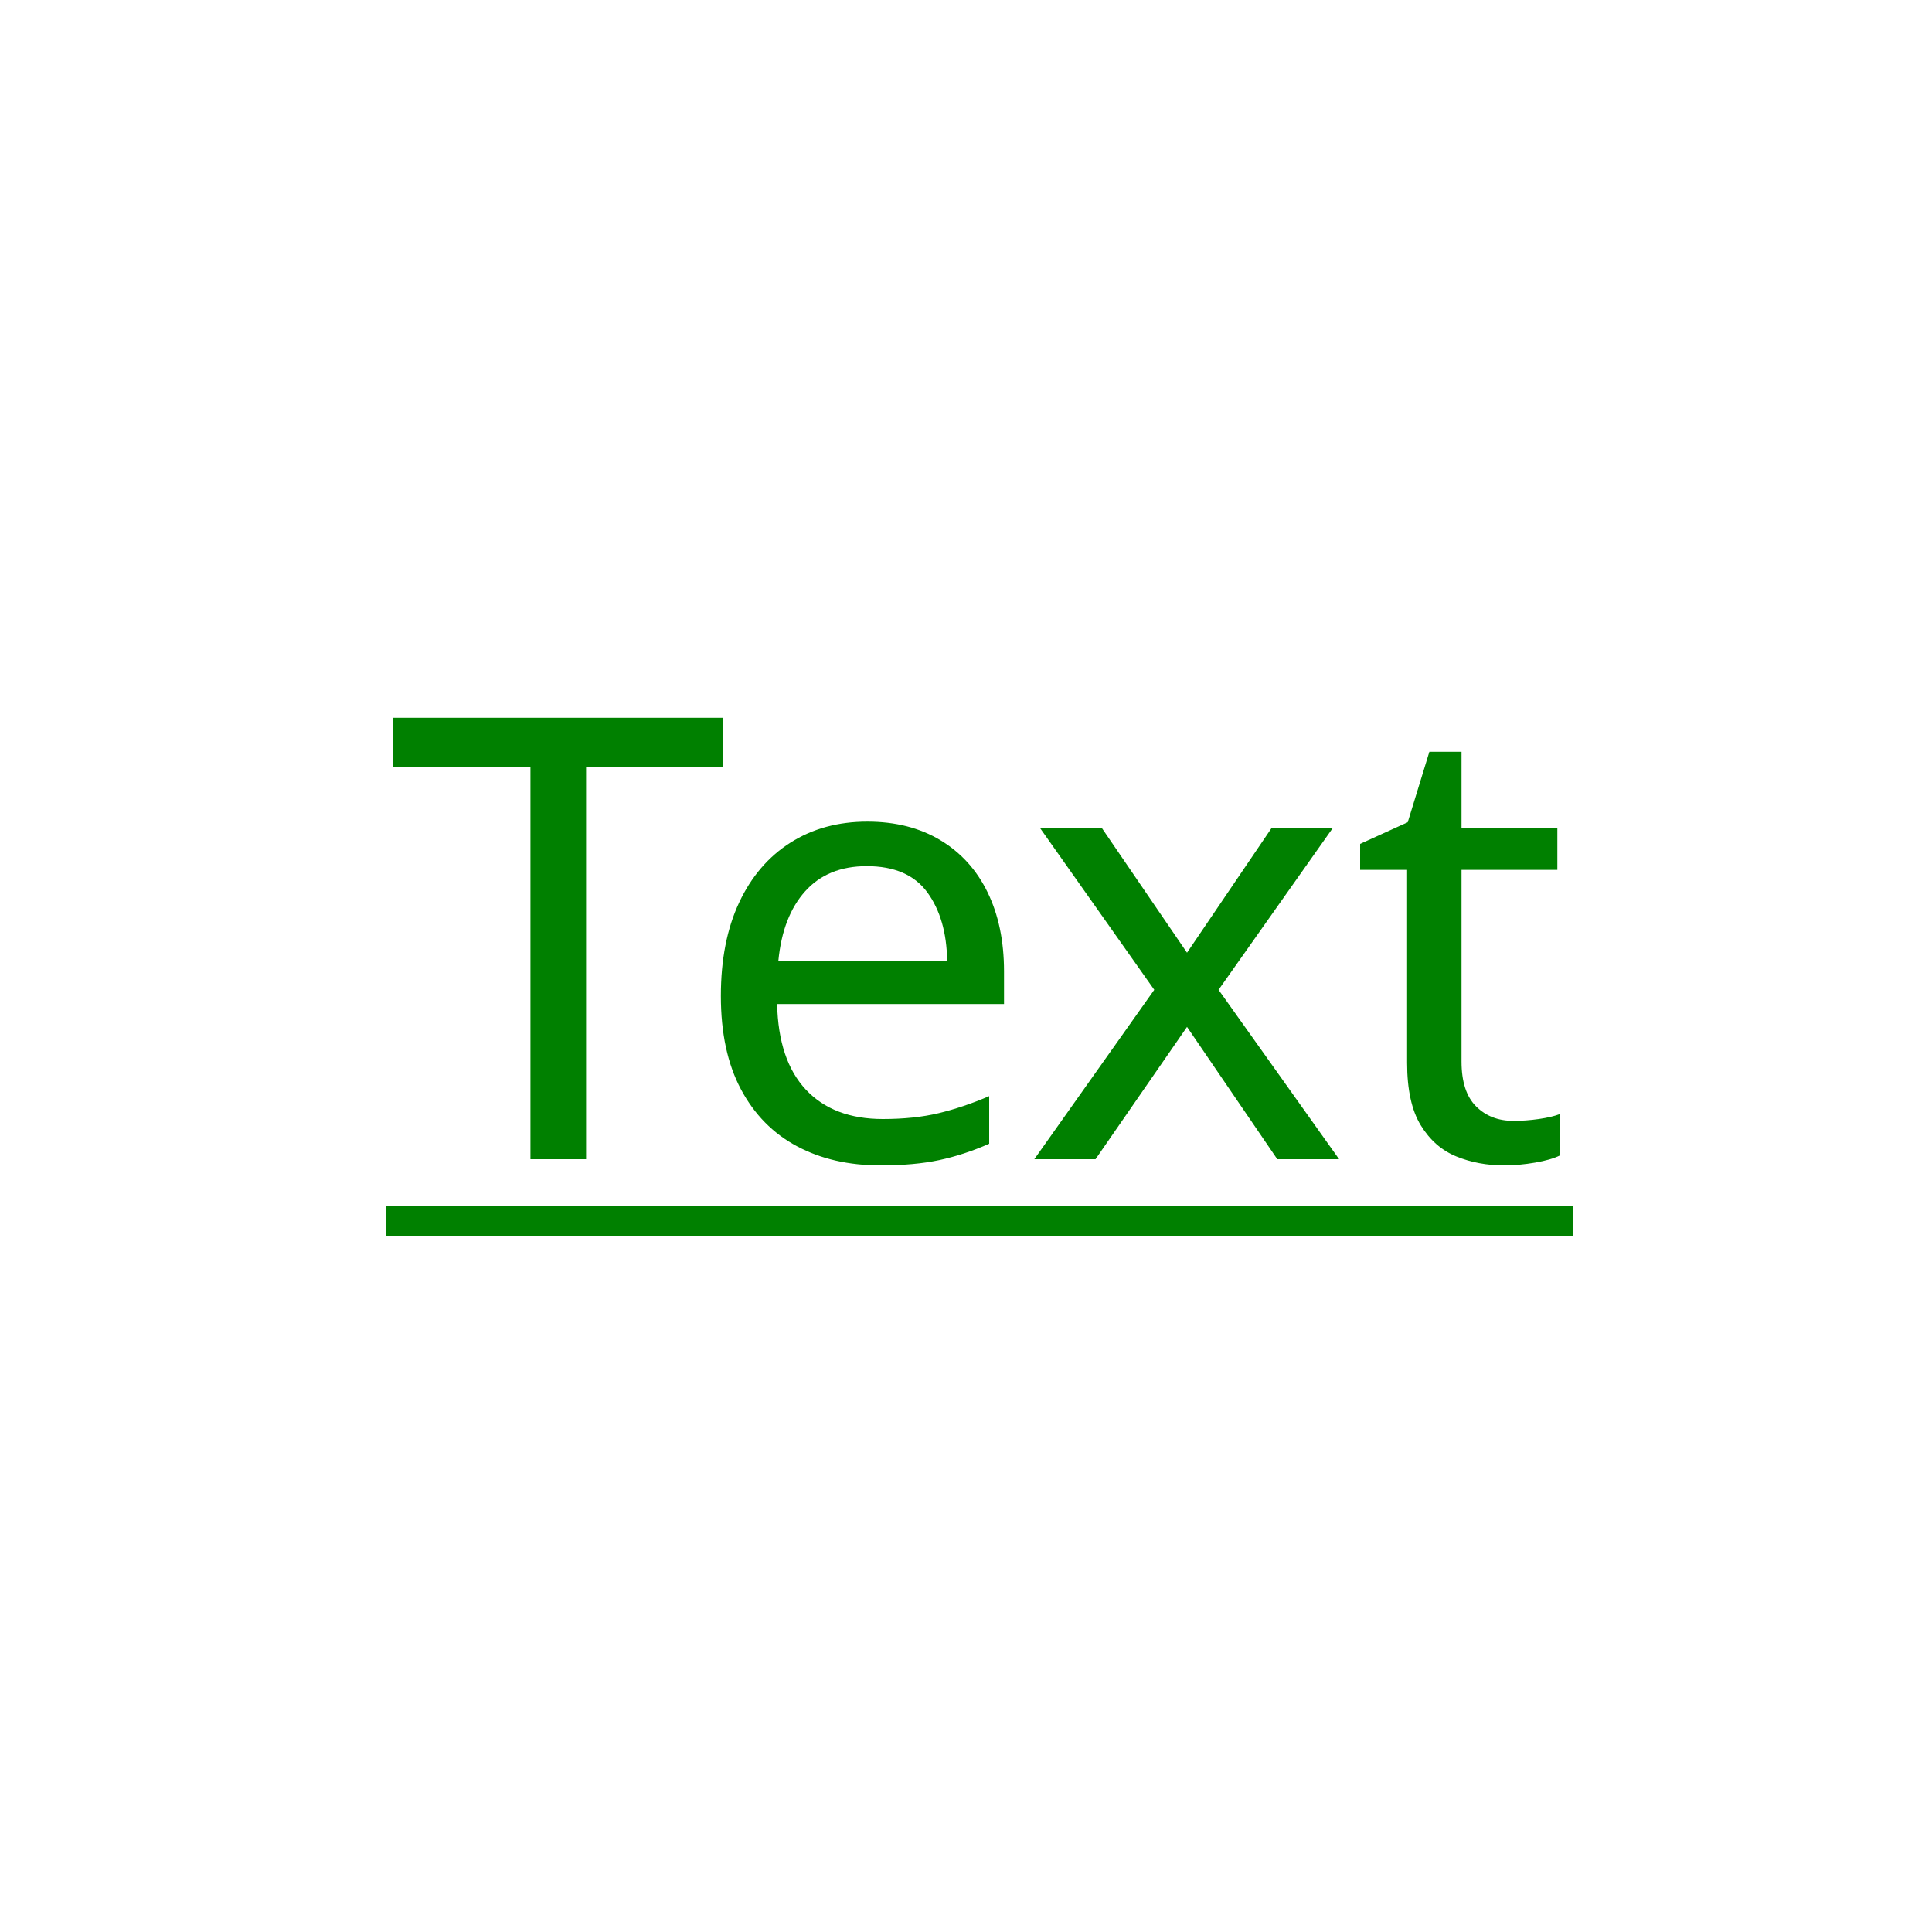
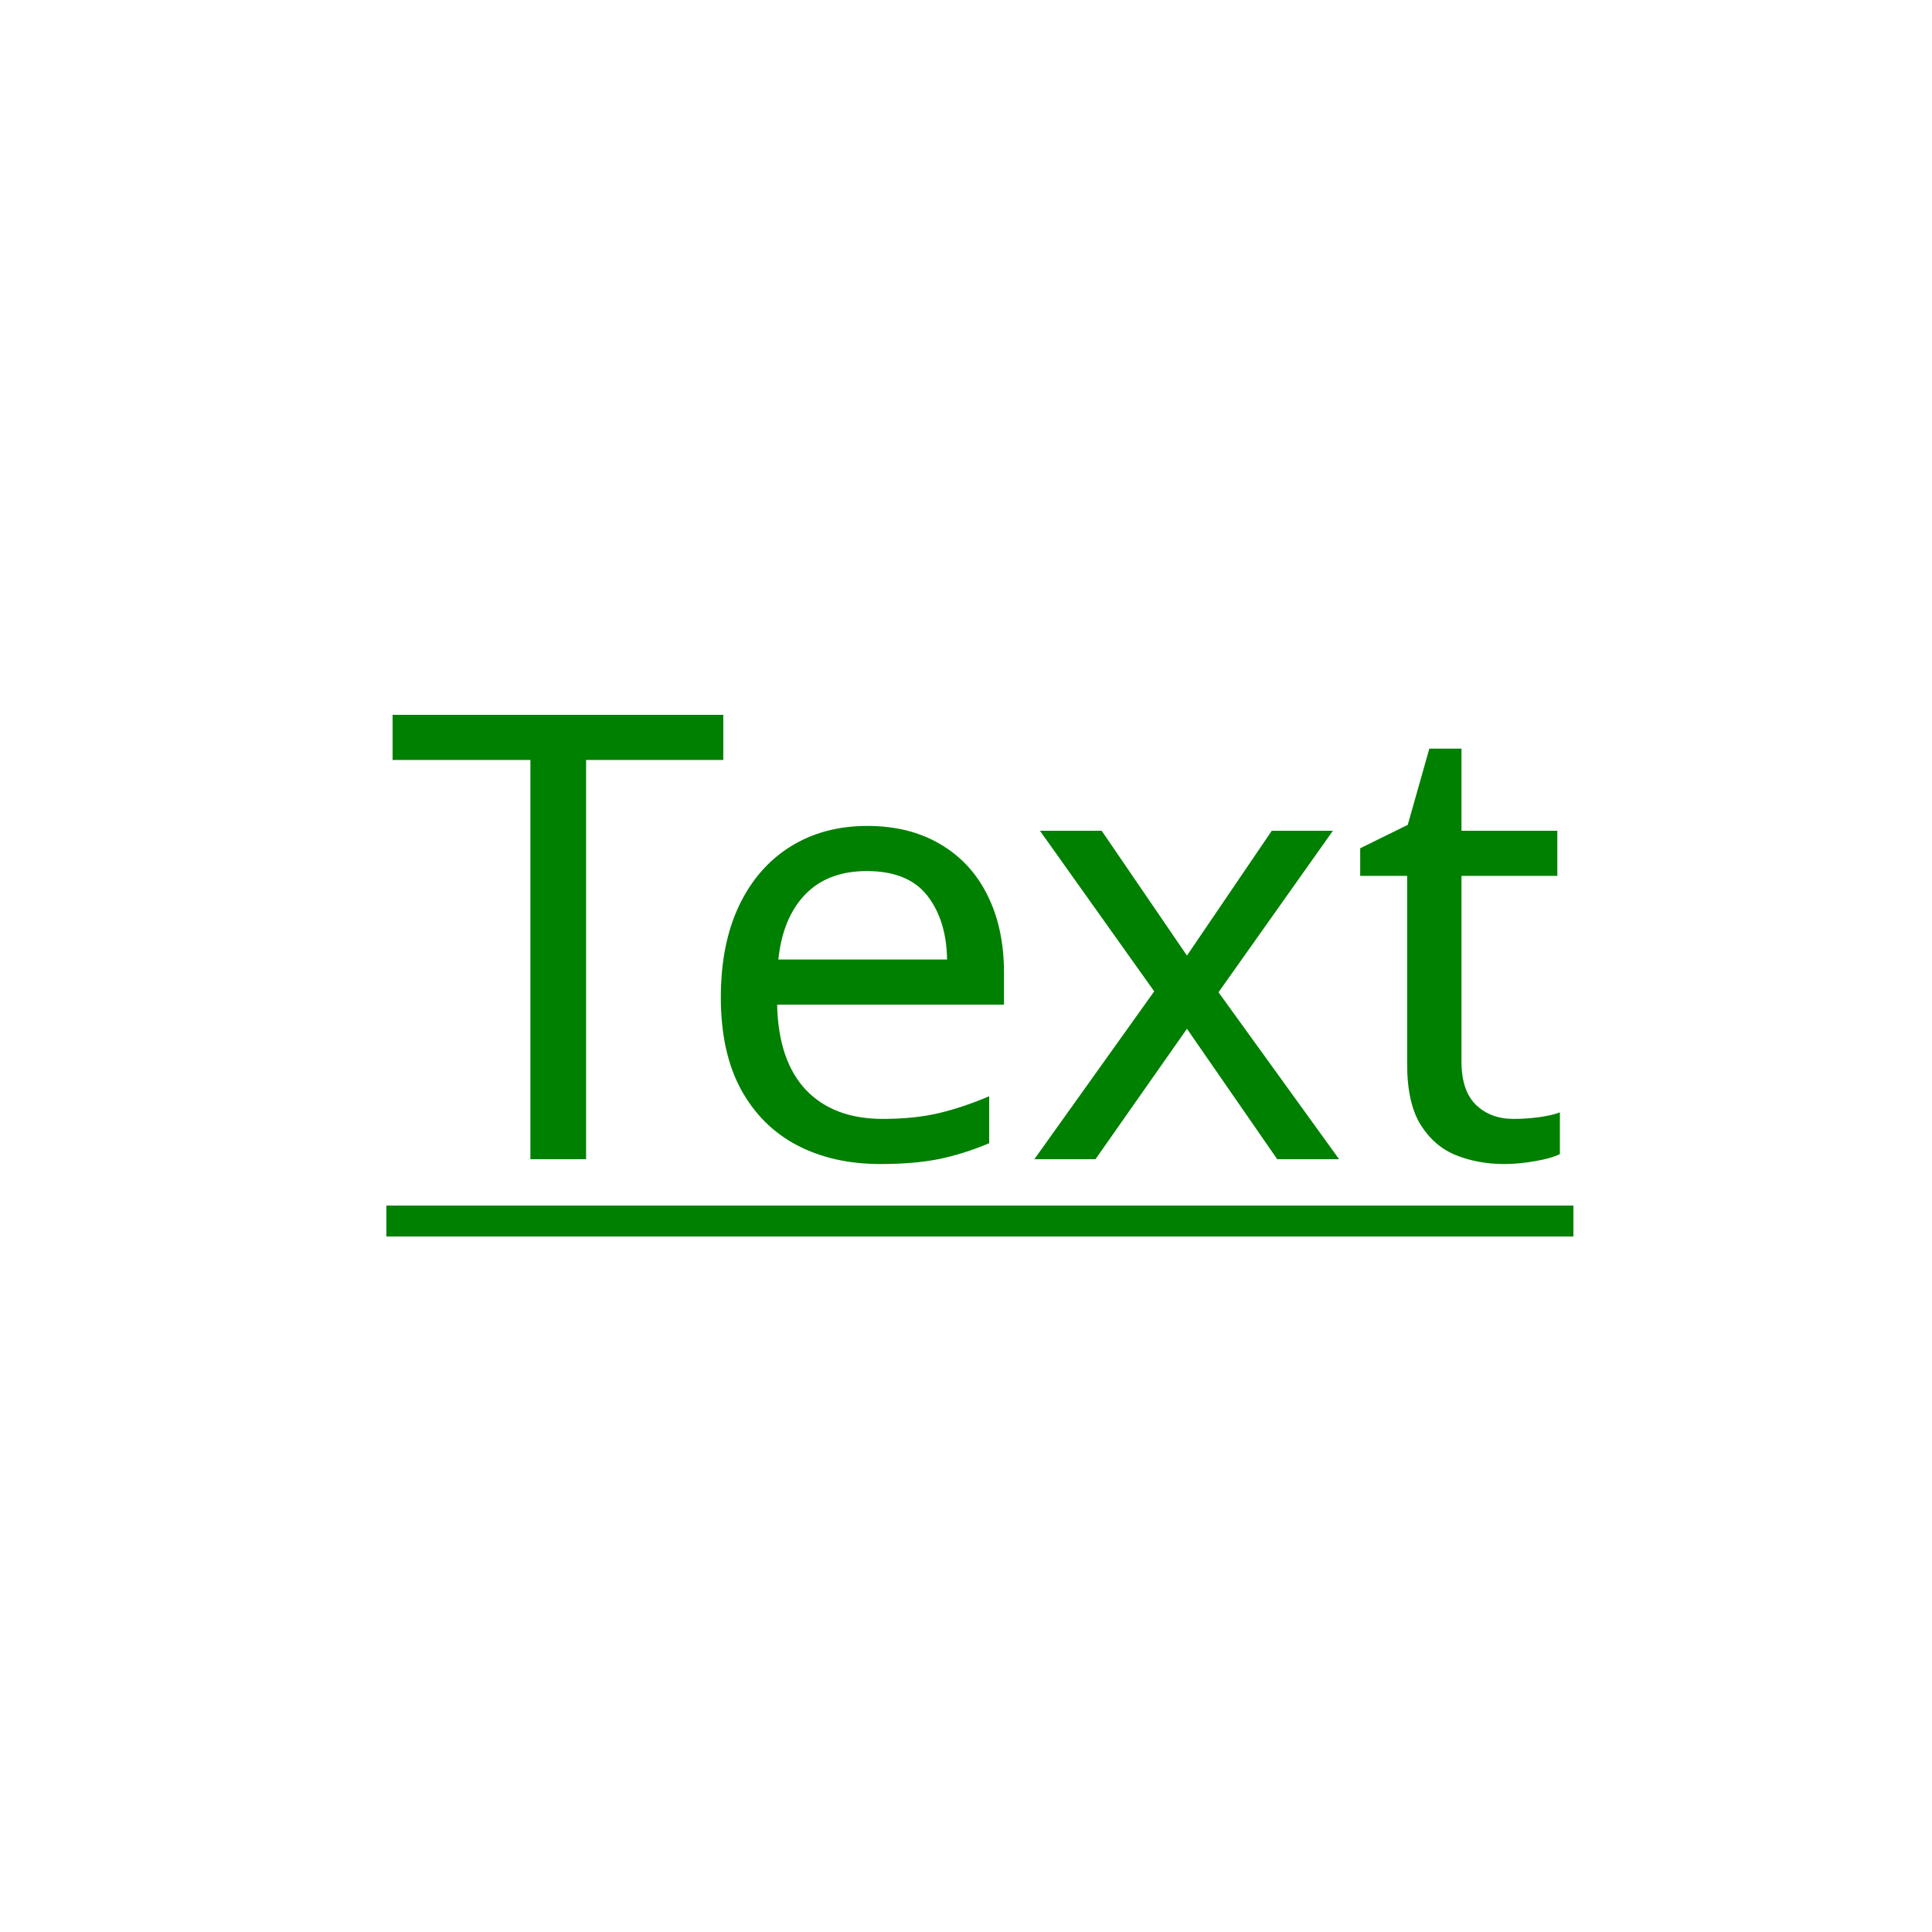
<svg xmlns="http://www.w3.org/2000/svg" width="200" height="200">
  <defs>
    <clipPath id="my-clip">
      <path fill="#000000" stroke="none" d="M 40 124.8 L 162.88 124.8 L 162.88 128 L 40 128 Z" />
-       <path fill="#000000" stroke="none" d="M 60.672 120 L 54.912 120 L 54.912 79.36 L 40.64 79.36 L 40.64 74.304 L 74.88 74.304 L 74.88 79.36 L 60.672 79.36 L 60.672 120 Z M 89.792 85.056 Q 94.144 85.056 97.344 86.976 Q 100.544 88.896 102.24 92.384 Q 103.936 95.872 103.936 100.544 L 103.936 103.936 L 80.448 103.936 Q 80.576 109.76 83.424 112.8 Q 86.272 115.84 91.392 115.84 Q 94.656 115.84 97.184 115.232 Q 99.712 114.624 102.4 113.472 L 102.4 118.4 Q 99.776 119.552 97.216 120.096 Q 94.656 120.64 91.136 120.64 Q 86.208 120.64 82.496 118.656 Q 78.784 116.672 76.704 112.768 Q 74.624 108.864 74.624 103.104 Q 74.624 97.472 76.512 93.44 Q 78.4 89.408 81.824 87.232 Q 85.248 85.056 89.792 85.056 Z M 89.728 89.664 Q 85.696 89.664 83.36 92.256 Q 81.024 94.848 80.576 99.456 L 98.048 99.456 Q 97.984 95.104 96 92.384 Q 94.016 89.664 89.728 89.664 Z M 119.488 102.464 L 107.648 85.696 L 114.048 85.696 L 122.88 98.624 L 131.648 85.696 L 137.984 85.696 L 126.144 102.464 L 138.624 120 L 132.224 120 L 122.88 106.304 L 113.408 120 L 107.072 120 L 119.488 102.464 Z M 156.672 116.032 Q 157.952 116.032 159.296 115.84 Q 160.64 115.648 161.472 115.328 L 161.472 119.616 Q 160.576 120.064 158.912 120.352 Q 157.248 120.64 155.712 120.64 Q 153.024 120.64 150.752 119.712 Q 148.48 118.784 147.072 116.48 Q 145.664 114.176 145.664 110.016 L 145.664 90.048 L 140.8 90.048 L 140.8 87.36 L 145.728 85.12 L 147.968 77.824 L 151.296 77.824 L 151.296 85.696 L 161.216 85.696 L 161.216 90.048 L 151.296 90.048 L 151.296 109.888 Q 151.296 113.024 152.8 114.528 Q 154.304 116.032 156.672 116.032 Z" />
+       <path fill="#000000" stroke="none" d="M 60.672 120 L 54.906 120 L 54.906 78.672 L 40.641 78.672 L 40.641 74 L 74.875 74 L 74.875 78.672 L 60.672 78.672 Z M 89.791 85.5 Q 94.151 85.5 97.338 87.391 Q 100.541 89.266 102.229 92.688 Q 103.932 96.094 103.932 100.672 L 103.932 104 L 80.448 104 Q 80.573 109.781 83.416 112.812 Q 86.276 115.828 91.385 115.828 Q 94.651 115.828 97.182 115.234 Q 99.713 114.625 102.401 113.484 L 102.401 118.344 Q 99.776 119.453 97.213 119.984 Q 94.651 120.5 91.135 120.5 Q 86.213 120.5 82.495 118.547 Q 78.791 116.594 76.698 112.766 Q 74.62 108.922 74.62 103.25 Q 74.62 97.719 76.51 93.75 Q 78.401 89.781 81.823 87.641 Q 85.245 85.5 89.791 85.5 Z M 89.729 90.172 Q 85.698 90.172 83.354 92.594 Q 81.026 95.016 80.573 99.328 L 98.041 99.328 Q 97.979 95.266 95.995 92.719 Q 94.01 90.172 89.729 90.172 Z M 119.483 102.625 L 107.654 86 L 114.045 86 L 122.873 98.922 L 131.654 86 L 137.982 86 L 126.139 102.719 L 138.623 120 L 132.217 120 L 122.873 106.5 L 113.404 120 L 107.076 120 Z M 156.667 115.828 Q 157.948 115.828 159.292 115.656 Q 160.635 115.469 161.479 115.156 L 161.479 119.469 Q 160.573 119.922 158.901 120.203 Q 157.245 120.5 155.714 120.5 Q 153.026 120.5 150.745 119.594 Q 148.479 118.688 147.073 116.453 Q 145.667 114.203 145.667 110.141 L 145.667 90.672 L 140.807 90.672 L 140.807 87.812 L 145.729 85.391 L 147.964 77.5 L 151.292 77.5 L 151.292 86 L 161.214 86 L 161.214 90.672 L 151.292 90.672 L 151.292 109.875 Q 151.292 112.922 152.792 114.375 Q 154.307 115.828 156.667 115.828 Z" />
    </clipPath>
  </defs>
  <g clip-path="url(#my-clip)">
    <path id="rect1" fill="#008000" stroke="none" d="M 0 0 L 200 0 L 200 200 L 0 200 Z" />
  </g>
</svg>
